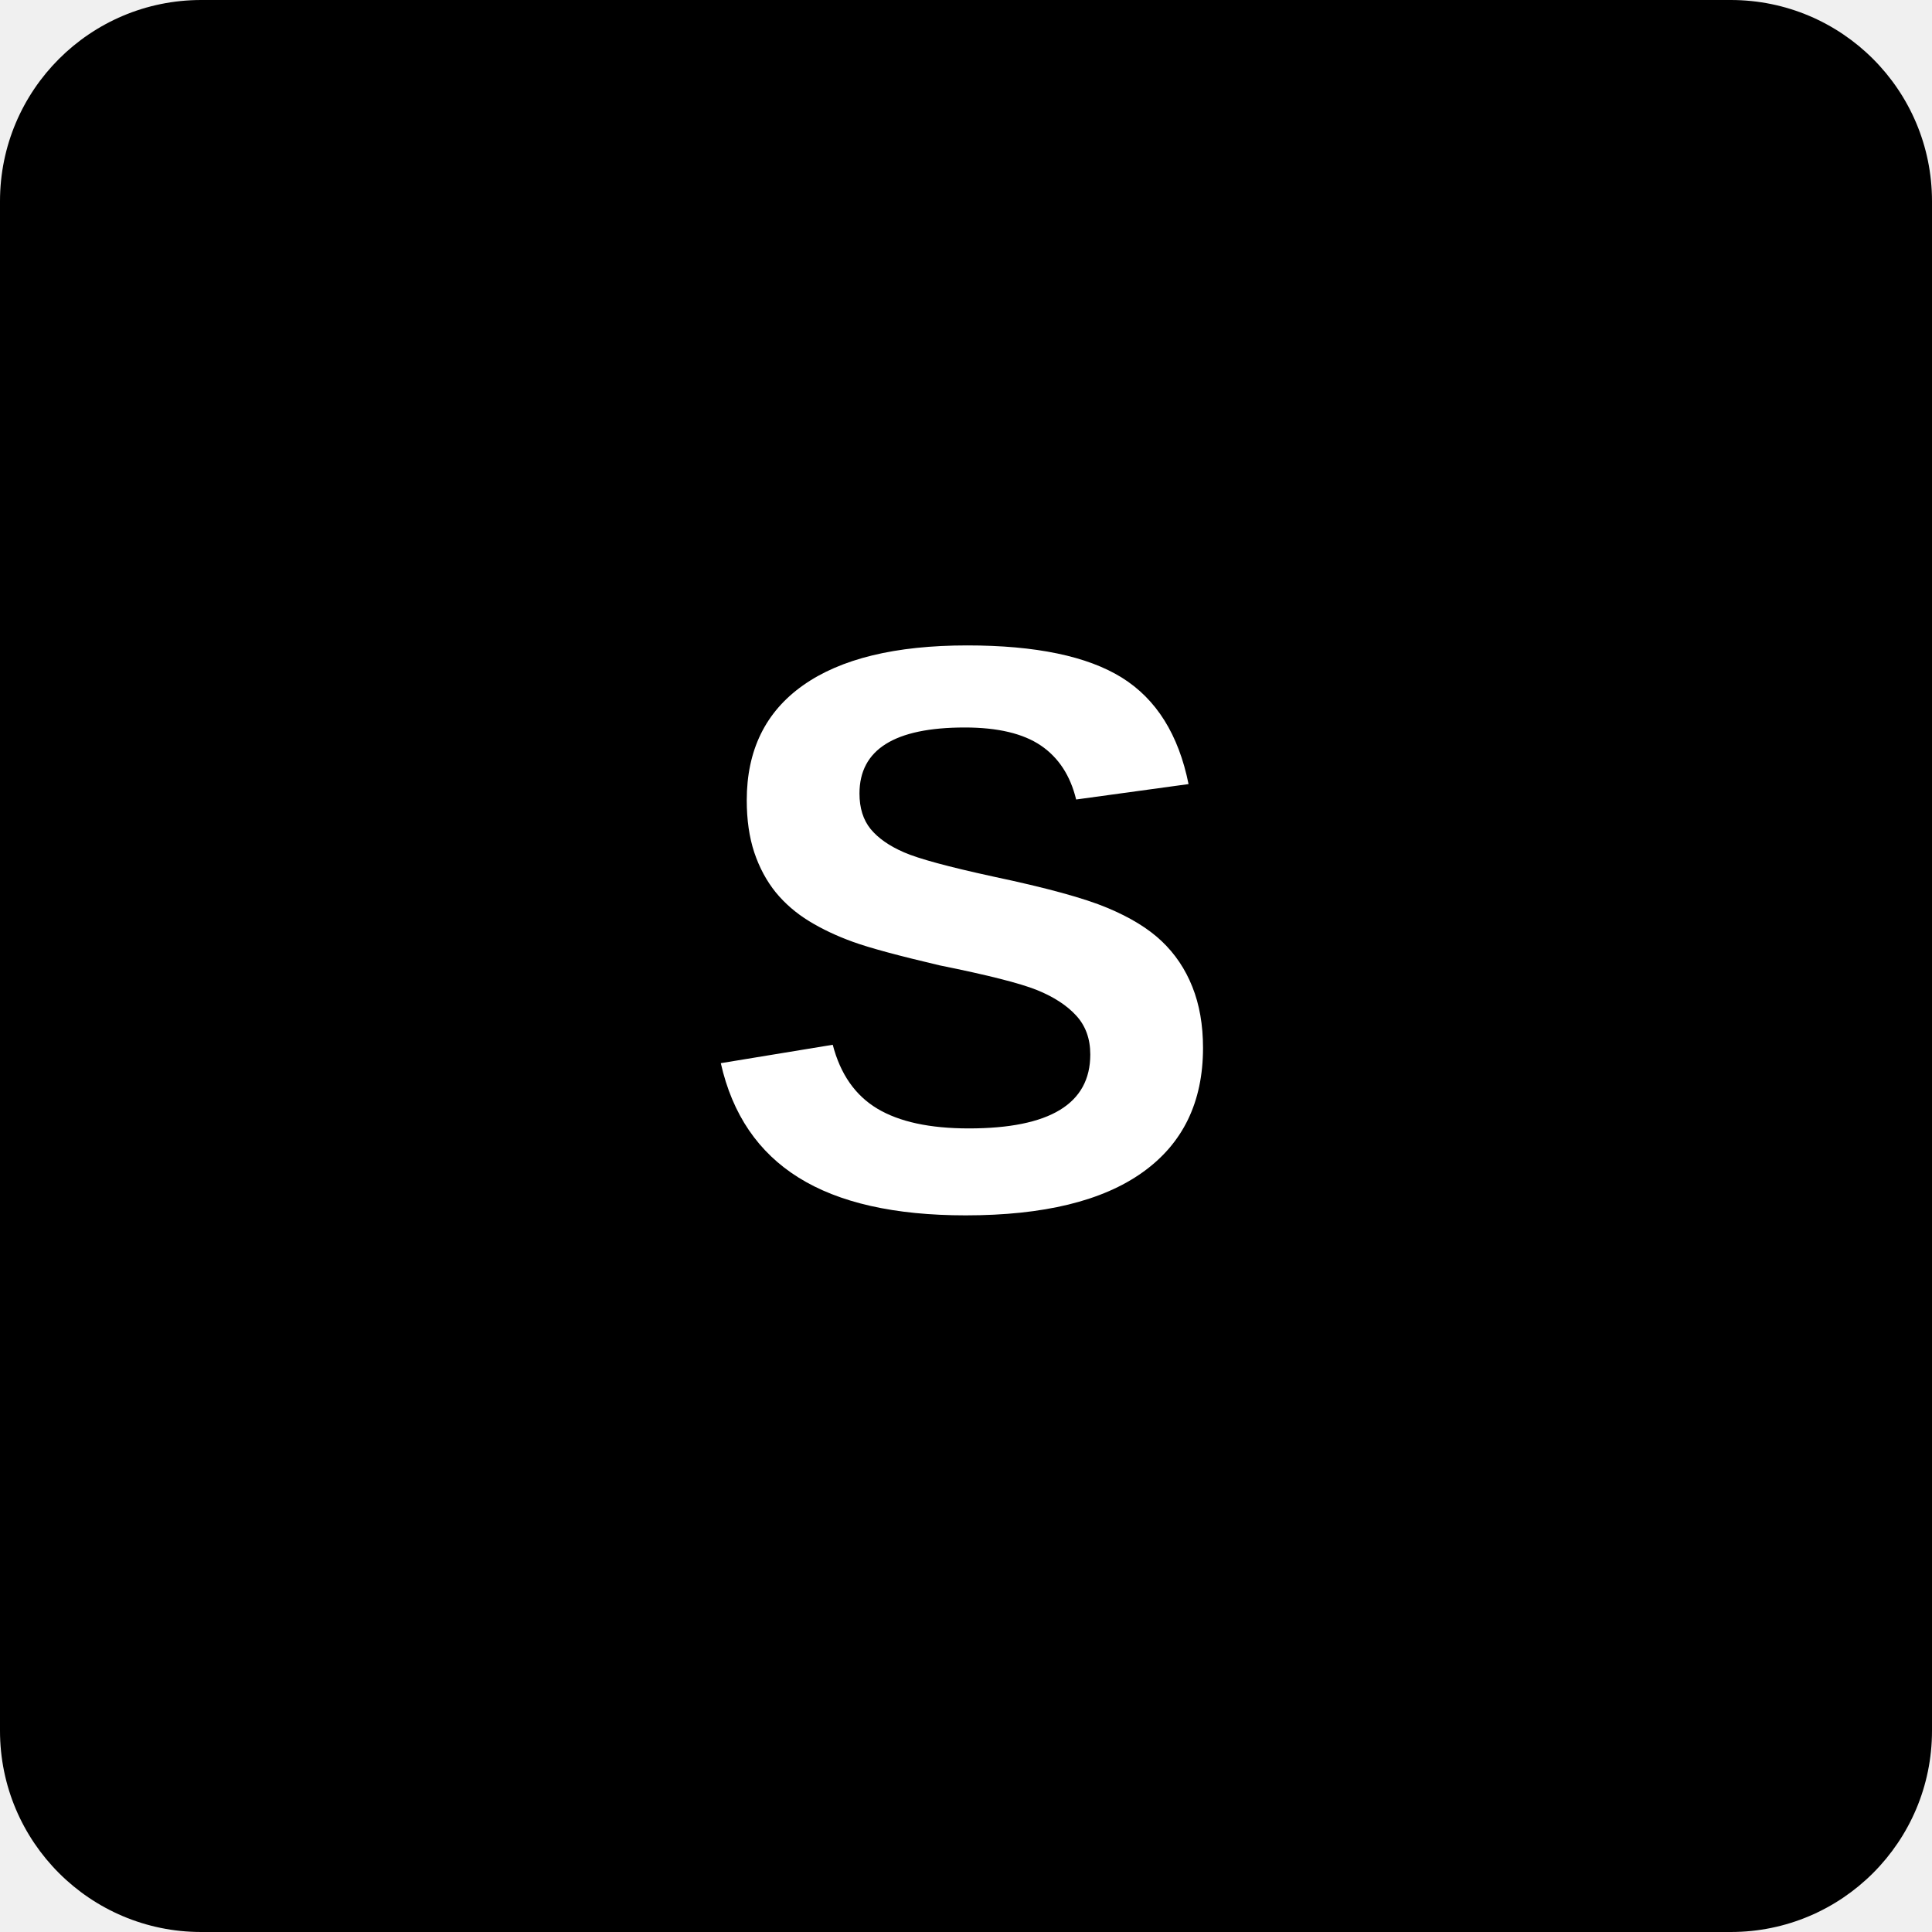
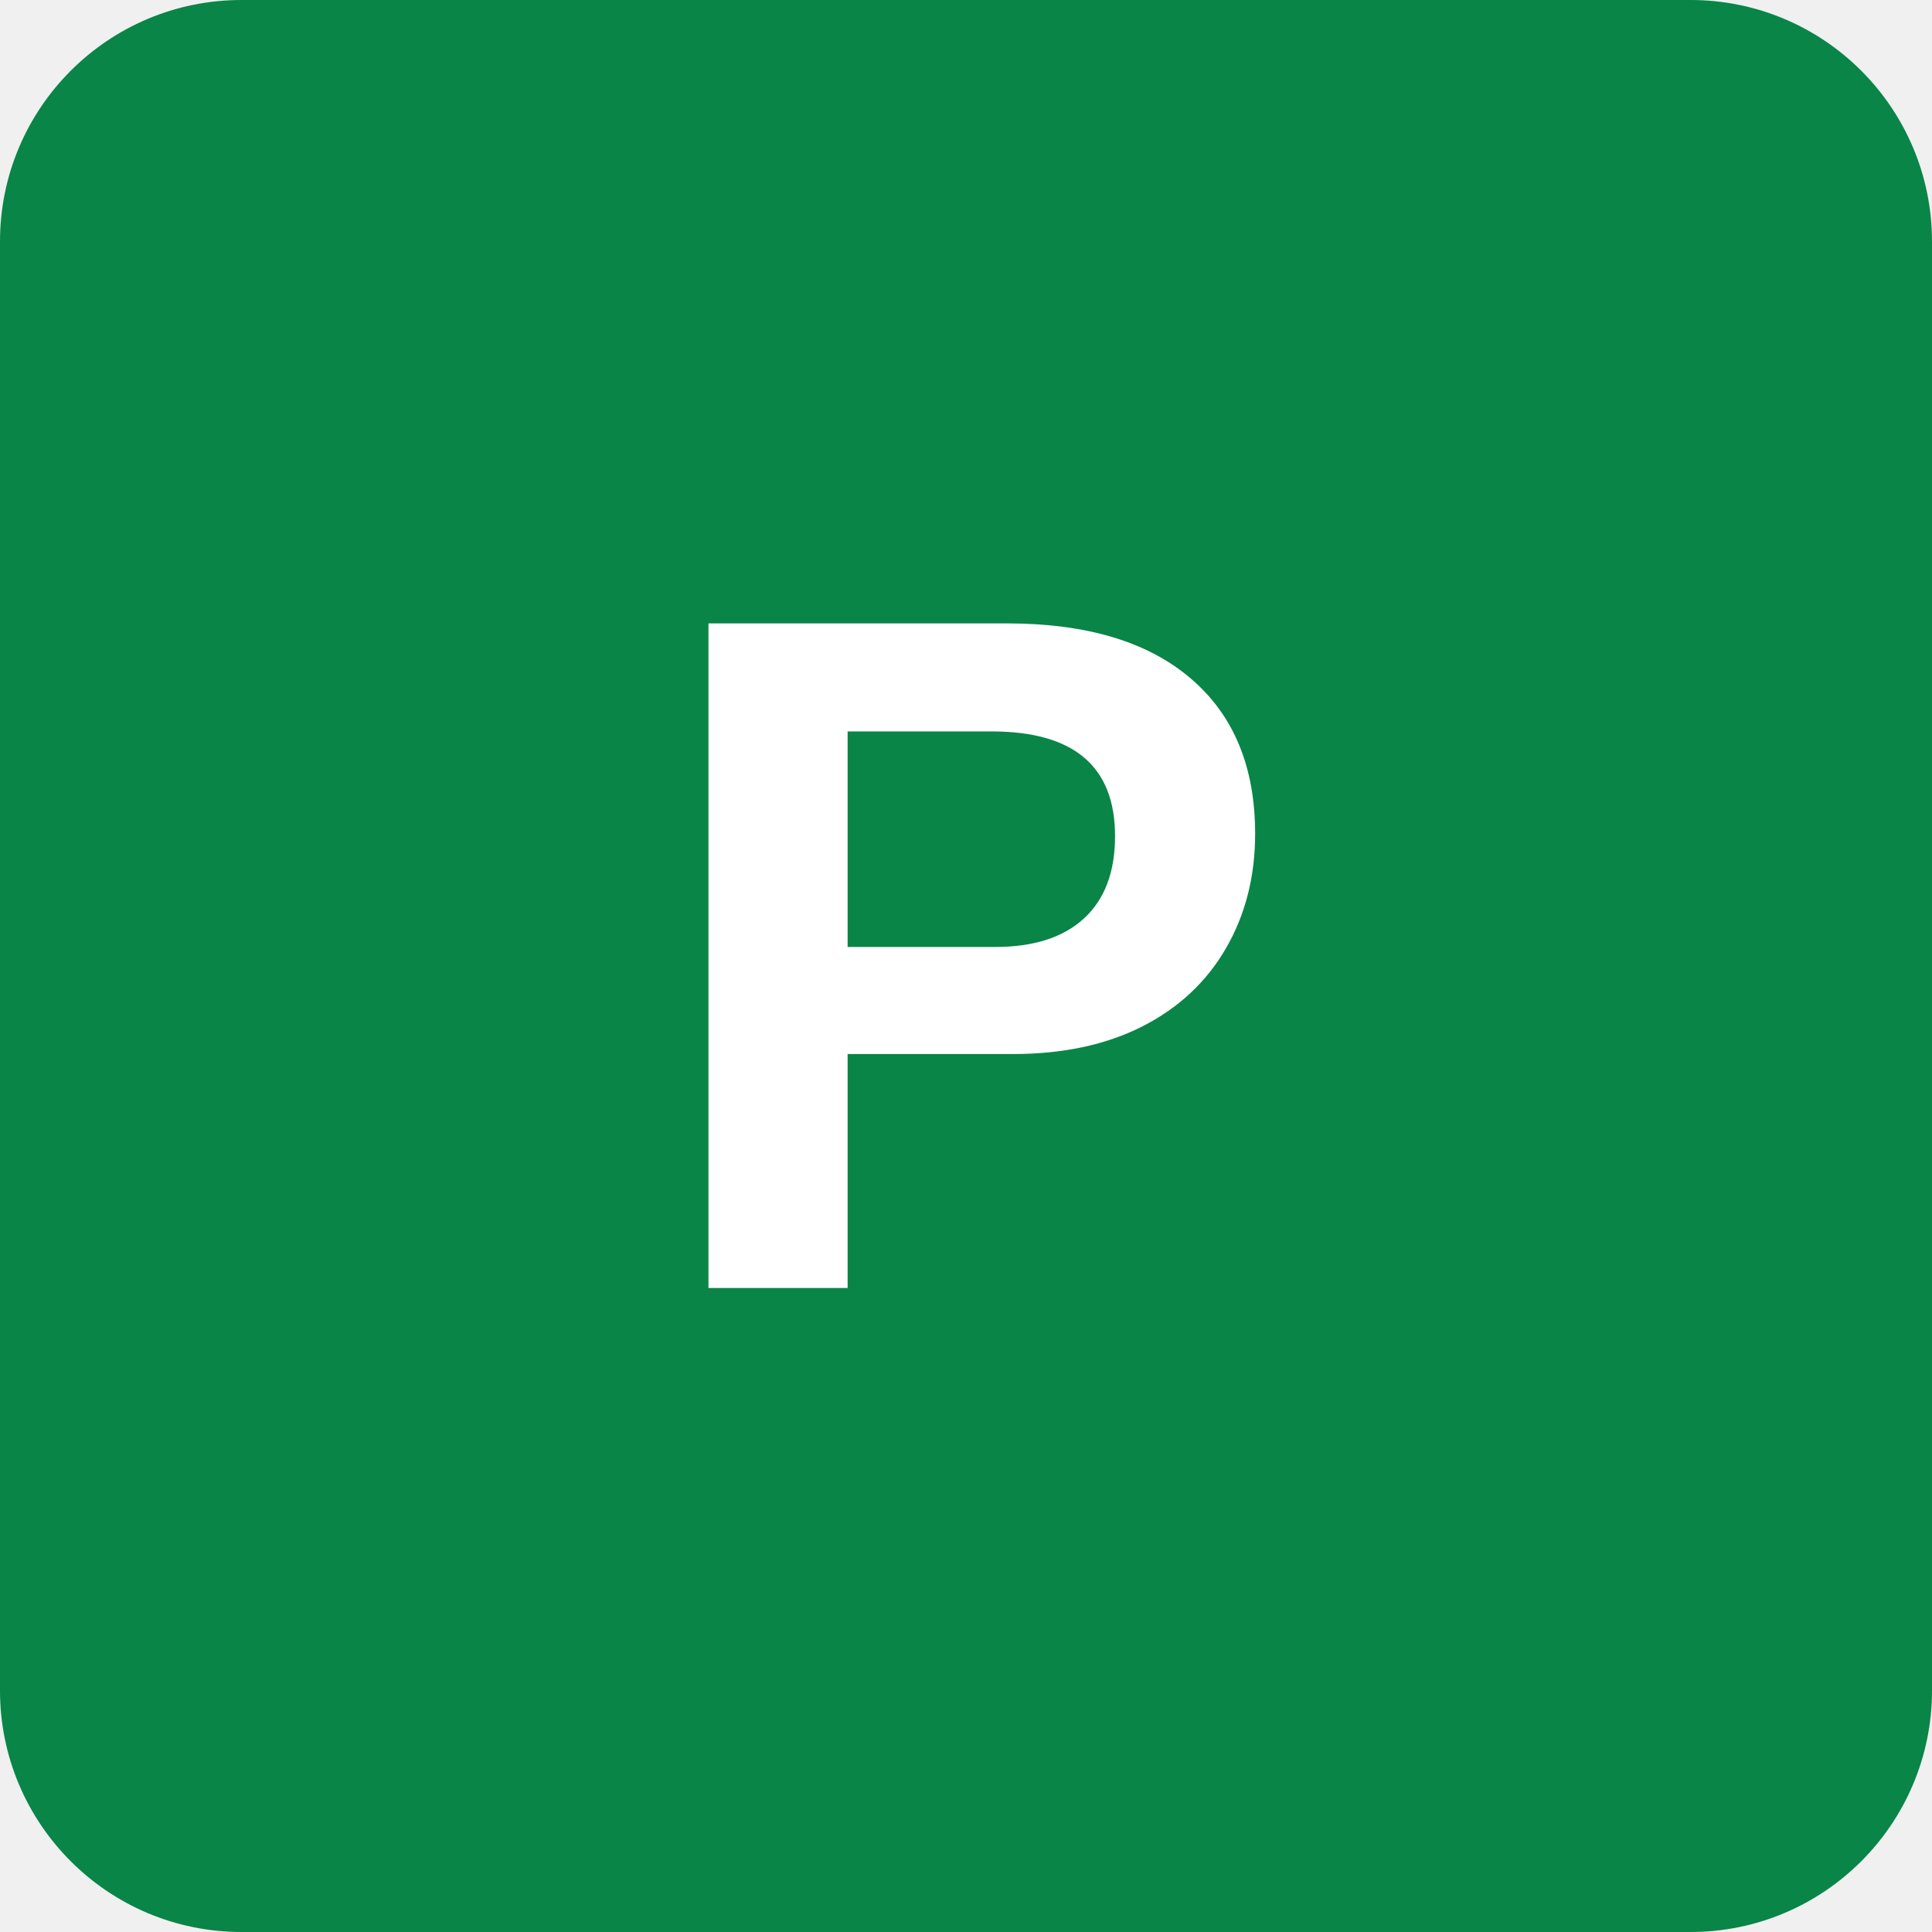
<svg xmlns="http://www.w3.org/2000/svg" width="192" height="192" viewBox="0 0 192 192" fill="none">
-   <rect width="192" height="192" rx="20" fill="#000000" />
-   <text x="96" y="120" font-family="Arial, sans-serif" font-size="80" font-weight="bold" text-anchor="middle" fill="white">S</text>
+   <rect width="192" height="192" rx="24" fill="#098547" />
+   <text x="96" y="128" font-family="Arial, sans-serif" font-size="96" font-weight="bold" text-anchor="middle" fill="white">P</text>
</svg>
